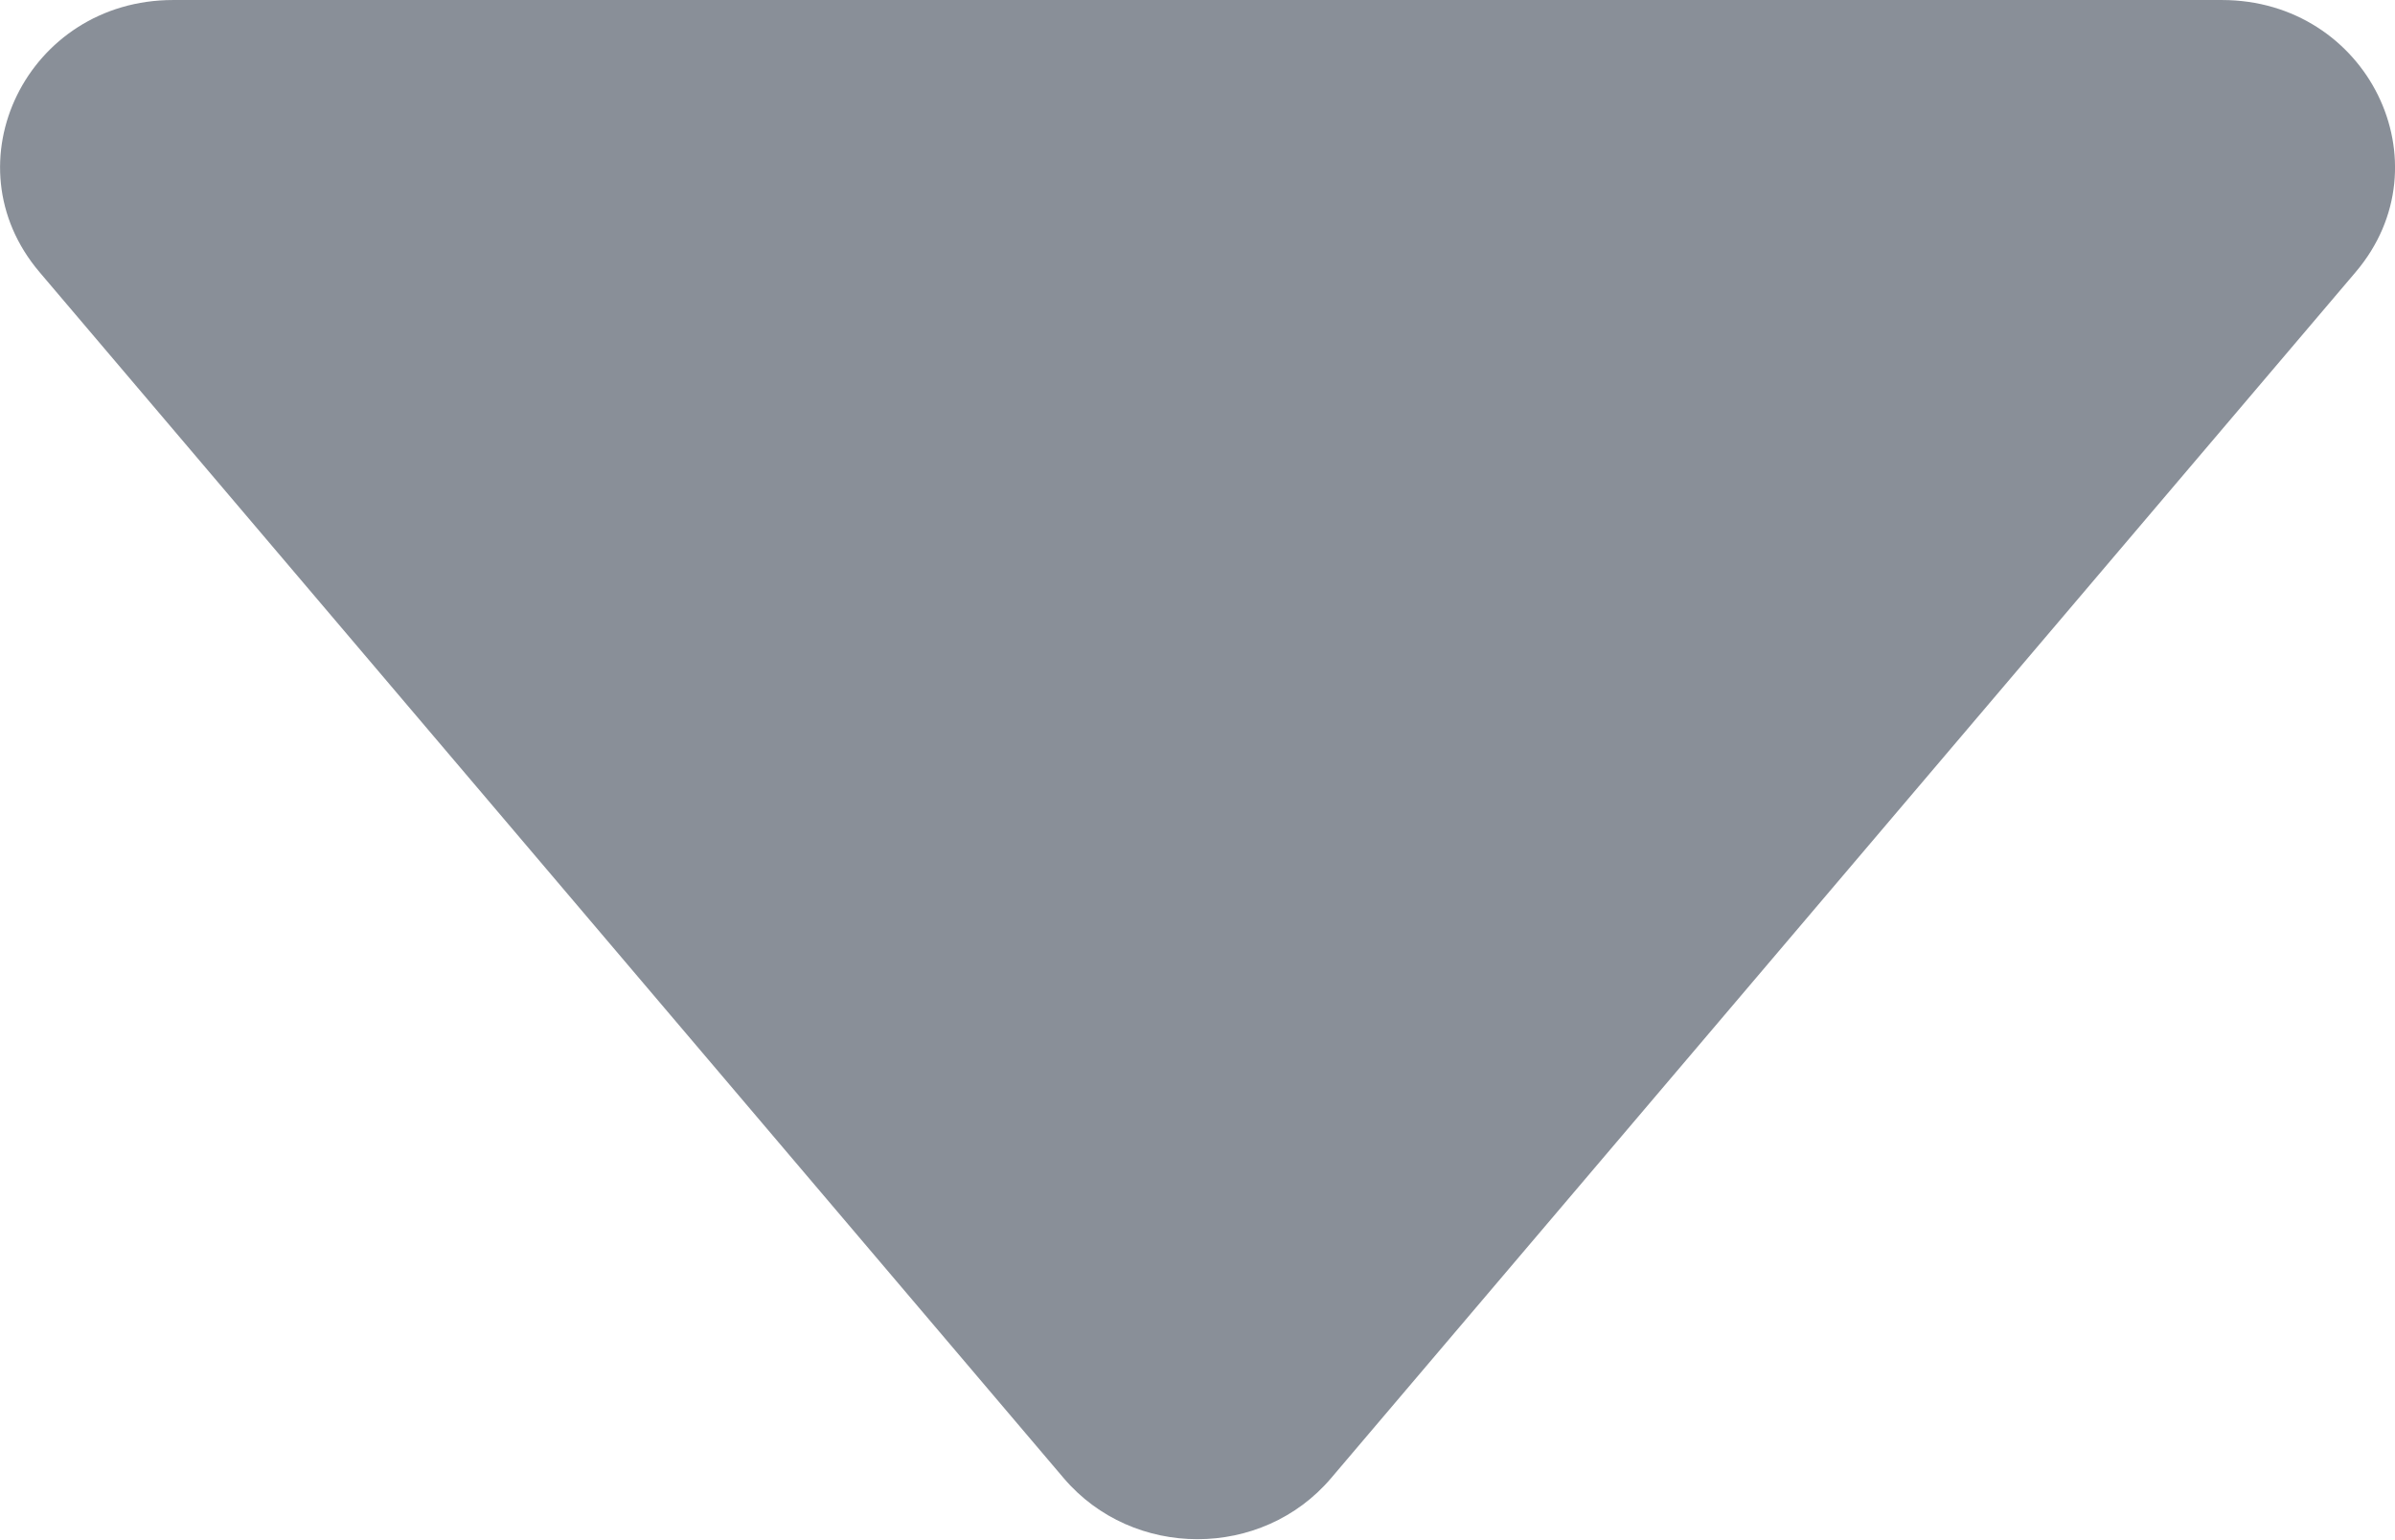
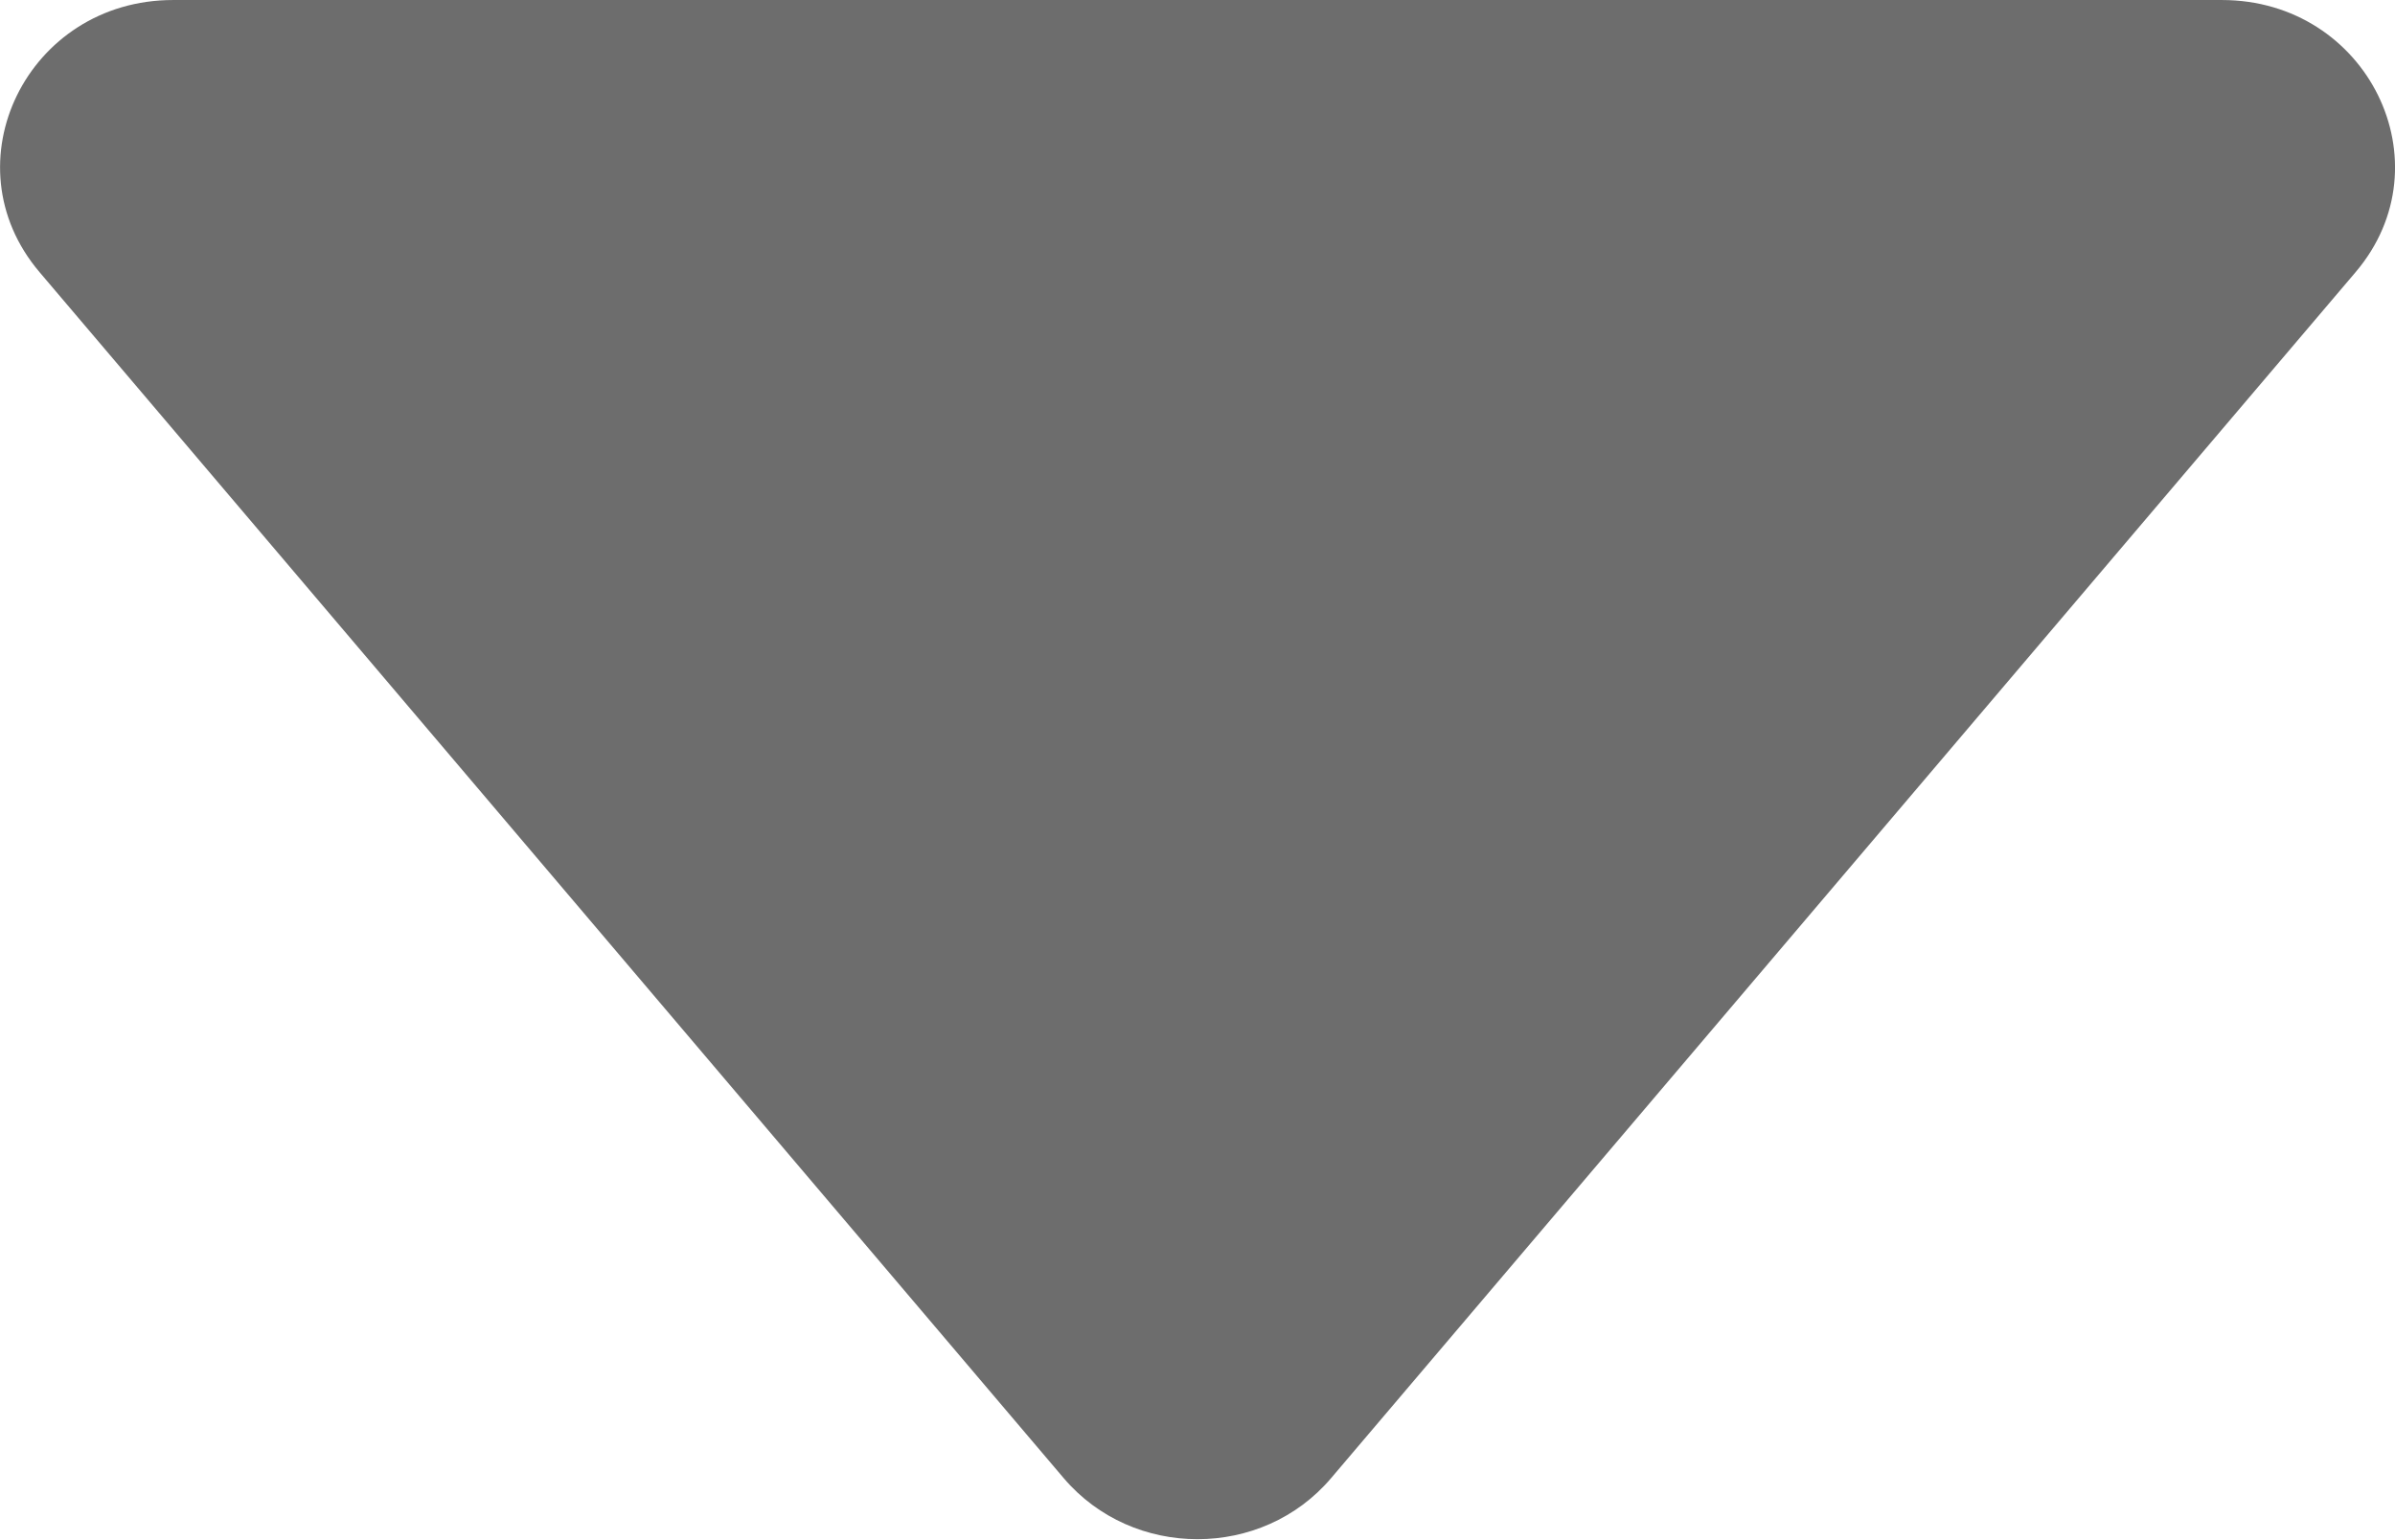
<svg xmlns="http://www.w3.org/2000/svg" width="14px" height="9px" viewBox="0 0 14 9" version="1.1">
  <defs />
  <g id="Welcome" stroke="none" stroke-width="1" fill="none" fill-rule="evenodd" fill-opacity="0.573">
-     <g id="Events.jsx-(Searching)" transform="translate(-405, -706)" fill="#313C4B">
+     <g id="Events.jsx-(Searching)" transform="translate(-405, -706)" fill="#000000">
      <path d="M409.091,703.73 L416.143,709.719 C416.619,710.123 416.619,710.877 416.143,711.282 L409.091,717.269 C408.455,717.809 407.5,717.34 407.5,716.488 L407.5,704.512 C407.5,703.66 408.455,703.19 409.091,703.73" id="Fill-131" transform="translate(411.9999, 710.5) rotate(90) translate(-411.9999, -710.5) " />
    </g>
  </g>
</svg>
